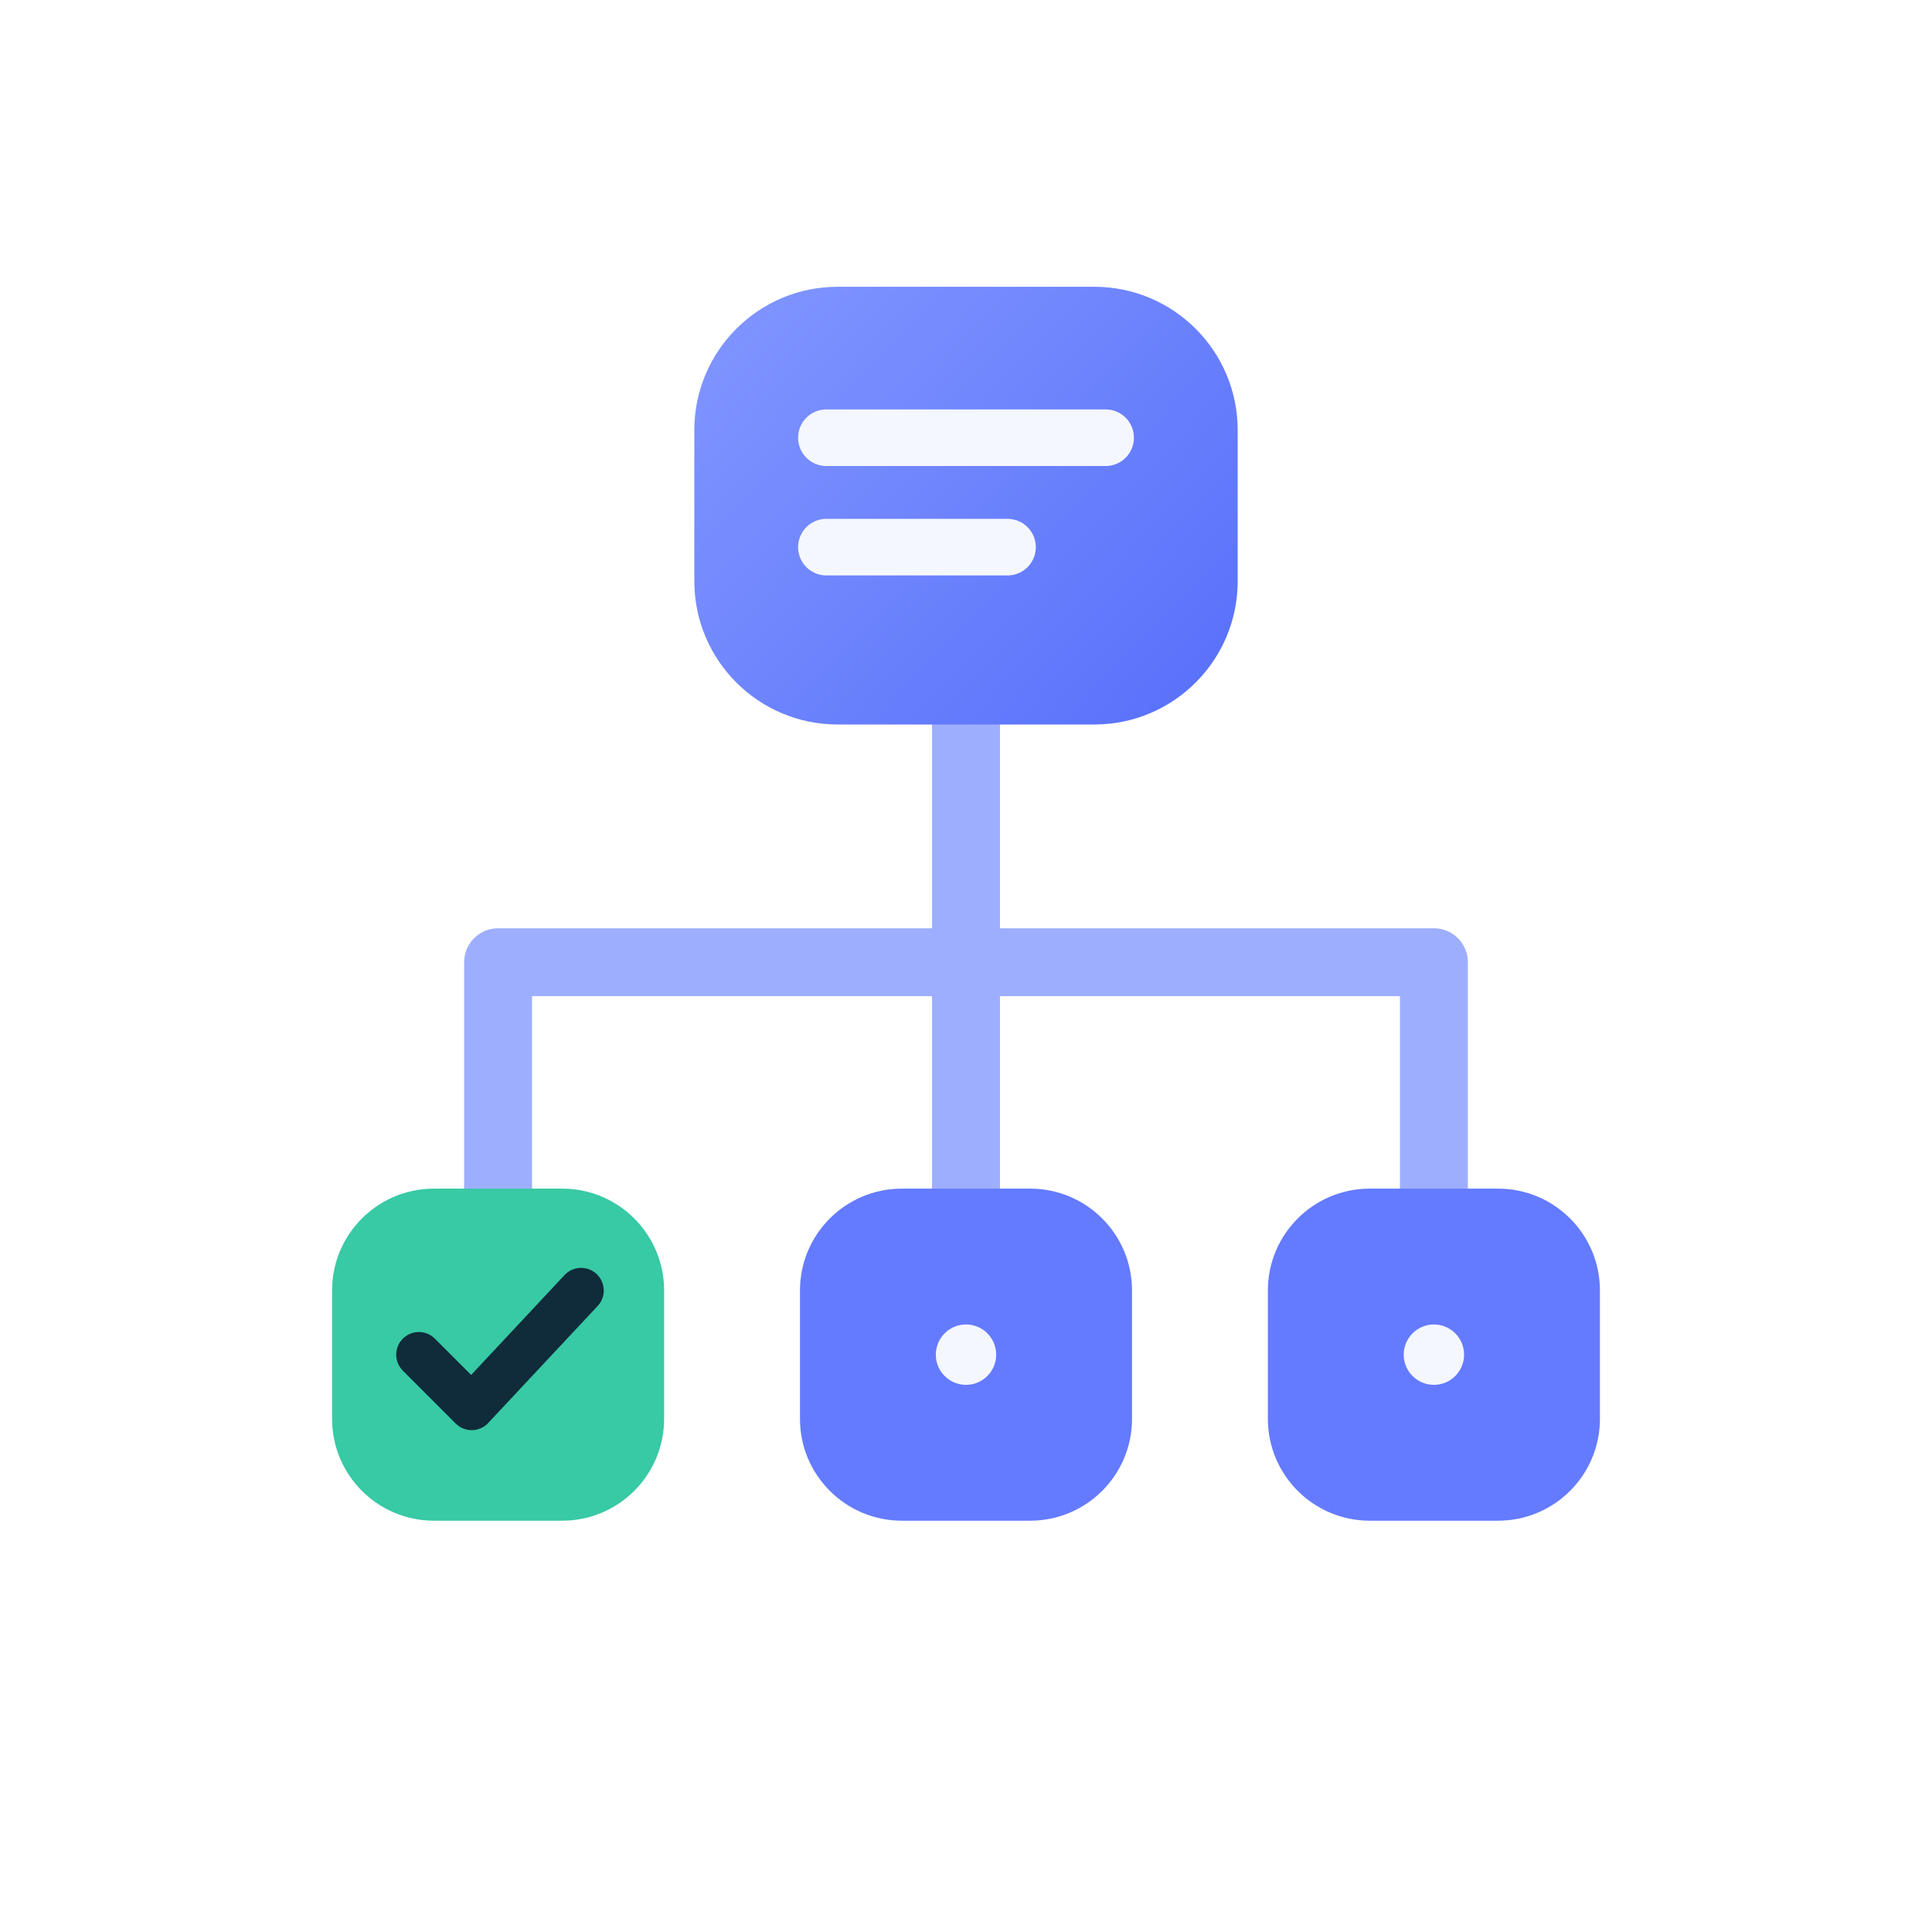
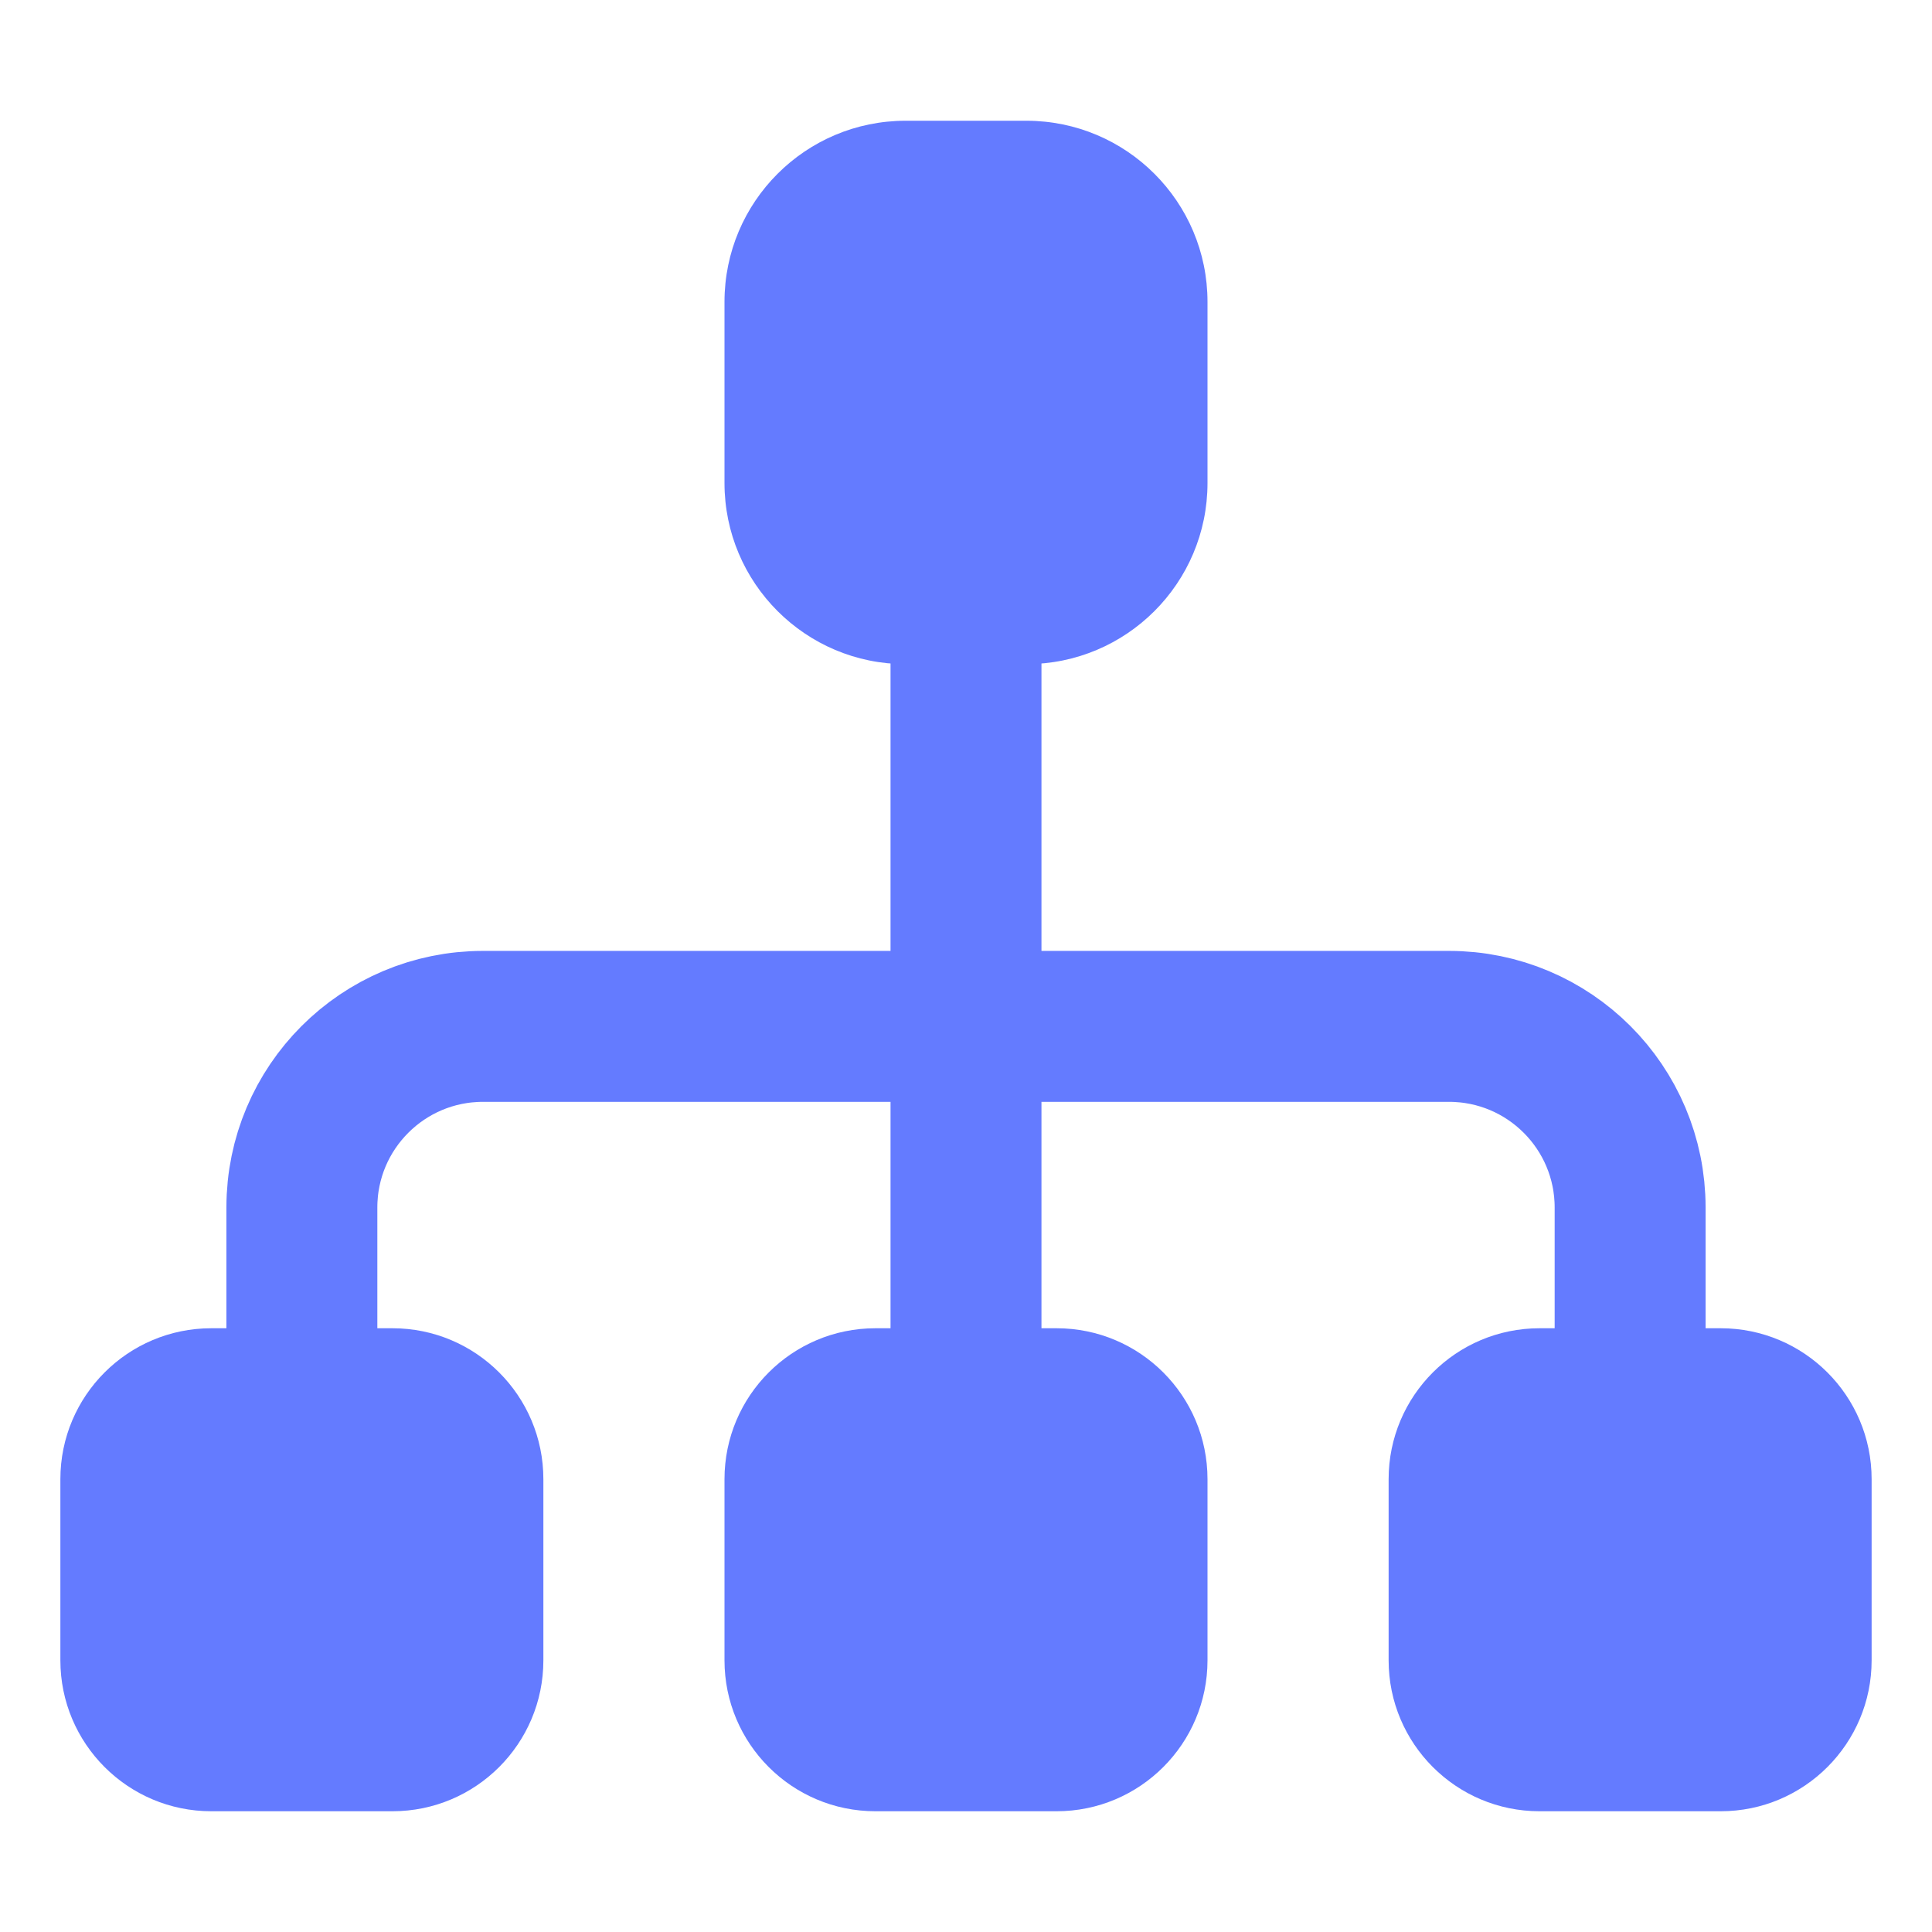
- <svg xmlns="http://www.w3.org/2000/svg" viewBox="0 0 512 512" role="img" aria-labelledby="title">
-   <defs>
-     <linearGradient id="node" x1="180" y1="80" x2="328" y2="220" gradientUnits="userSpaceOnUse">
-       <stop stop-color="#8297FF" />
-       <stop offset="1" stop-color="#526BFA" />
-     </linearGradient>
-   </defs>
-   <g fill="none" stroke="#9EAEFF" stroke-linecap="round" stroke-linejoin="round" stroke-width="18">
-     <path d="M256 191v64M132 255h248M132 255v61M256 255v61M380 255v61" />
+ <svg xmlns="http://www.w3.org/2000/svg" viewBox="0 0 32 32" role="img" aria-labelledby="title">
+   <g fill="#647BFF">
+     <path d="M16 10v7M5 23v-3a3 3 0 0 1 3-3h16a3 3 0 0 1 3 3v3M16 17v6" fill="none" stroke="#647BFF" stroke-width="2.5" stroke-linecap="round" stroke-linejoin="round" />
+     <rect x="12" y="2" width="8" height="9" rx="3" />
+     <rect x="1" y="22" width="8" height="8" rx="2.5" />
+     <rect x="12" y="22" width="8" height="8" rx="2.5" />
+     <rect x="23" y="22" width="8" height="8" rx="2.5" />
  </g>
-   <rect x="184" y="76" width="144" height="116" rx="38" fill="url(#node)" />
-   <path d="M219 116h74M219 145h48" fill="none" stroke="#F5F7FF" stroke-linecap="round" stroke-width="15" />
-   <rect x="88" y="315" width="88" height="88" rx="27" fill="#38C9A5" />
-   <path d="m111 359 14 14 29-31" fill="none" stroke="#102B3A" stroke-linecap="round" stroke-linejoin="round" stroke-width="12" />
-   <rect x="212" y="315" width="88" height="88" rx="27" fill="#647BFF" />
-   <circle cx="256" cy="359" r="8" fill="#F5F7FF" />
-   <rect x="336" y="315" width="88" height="88" rx="27" fill="#647BFF" />
-   <circle cx="380" cy="359" r="8" fill="#F5F7FF" />
</svg>
